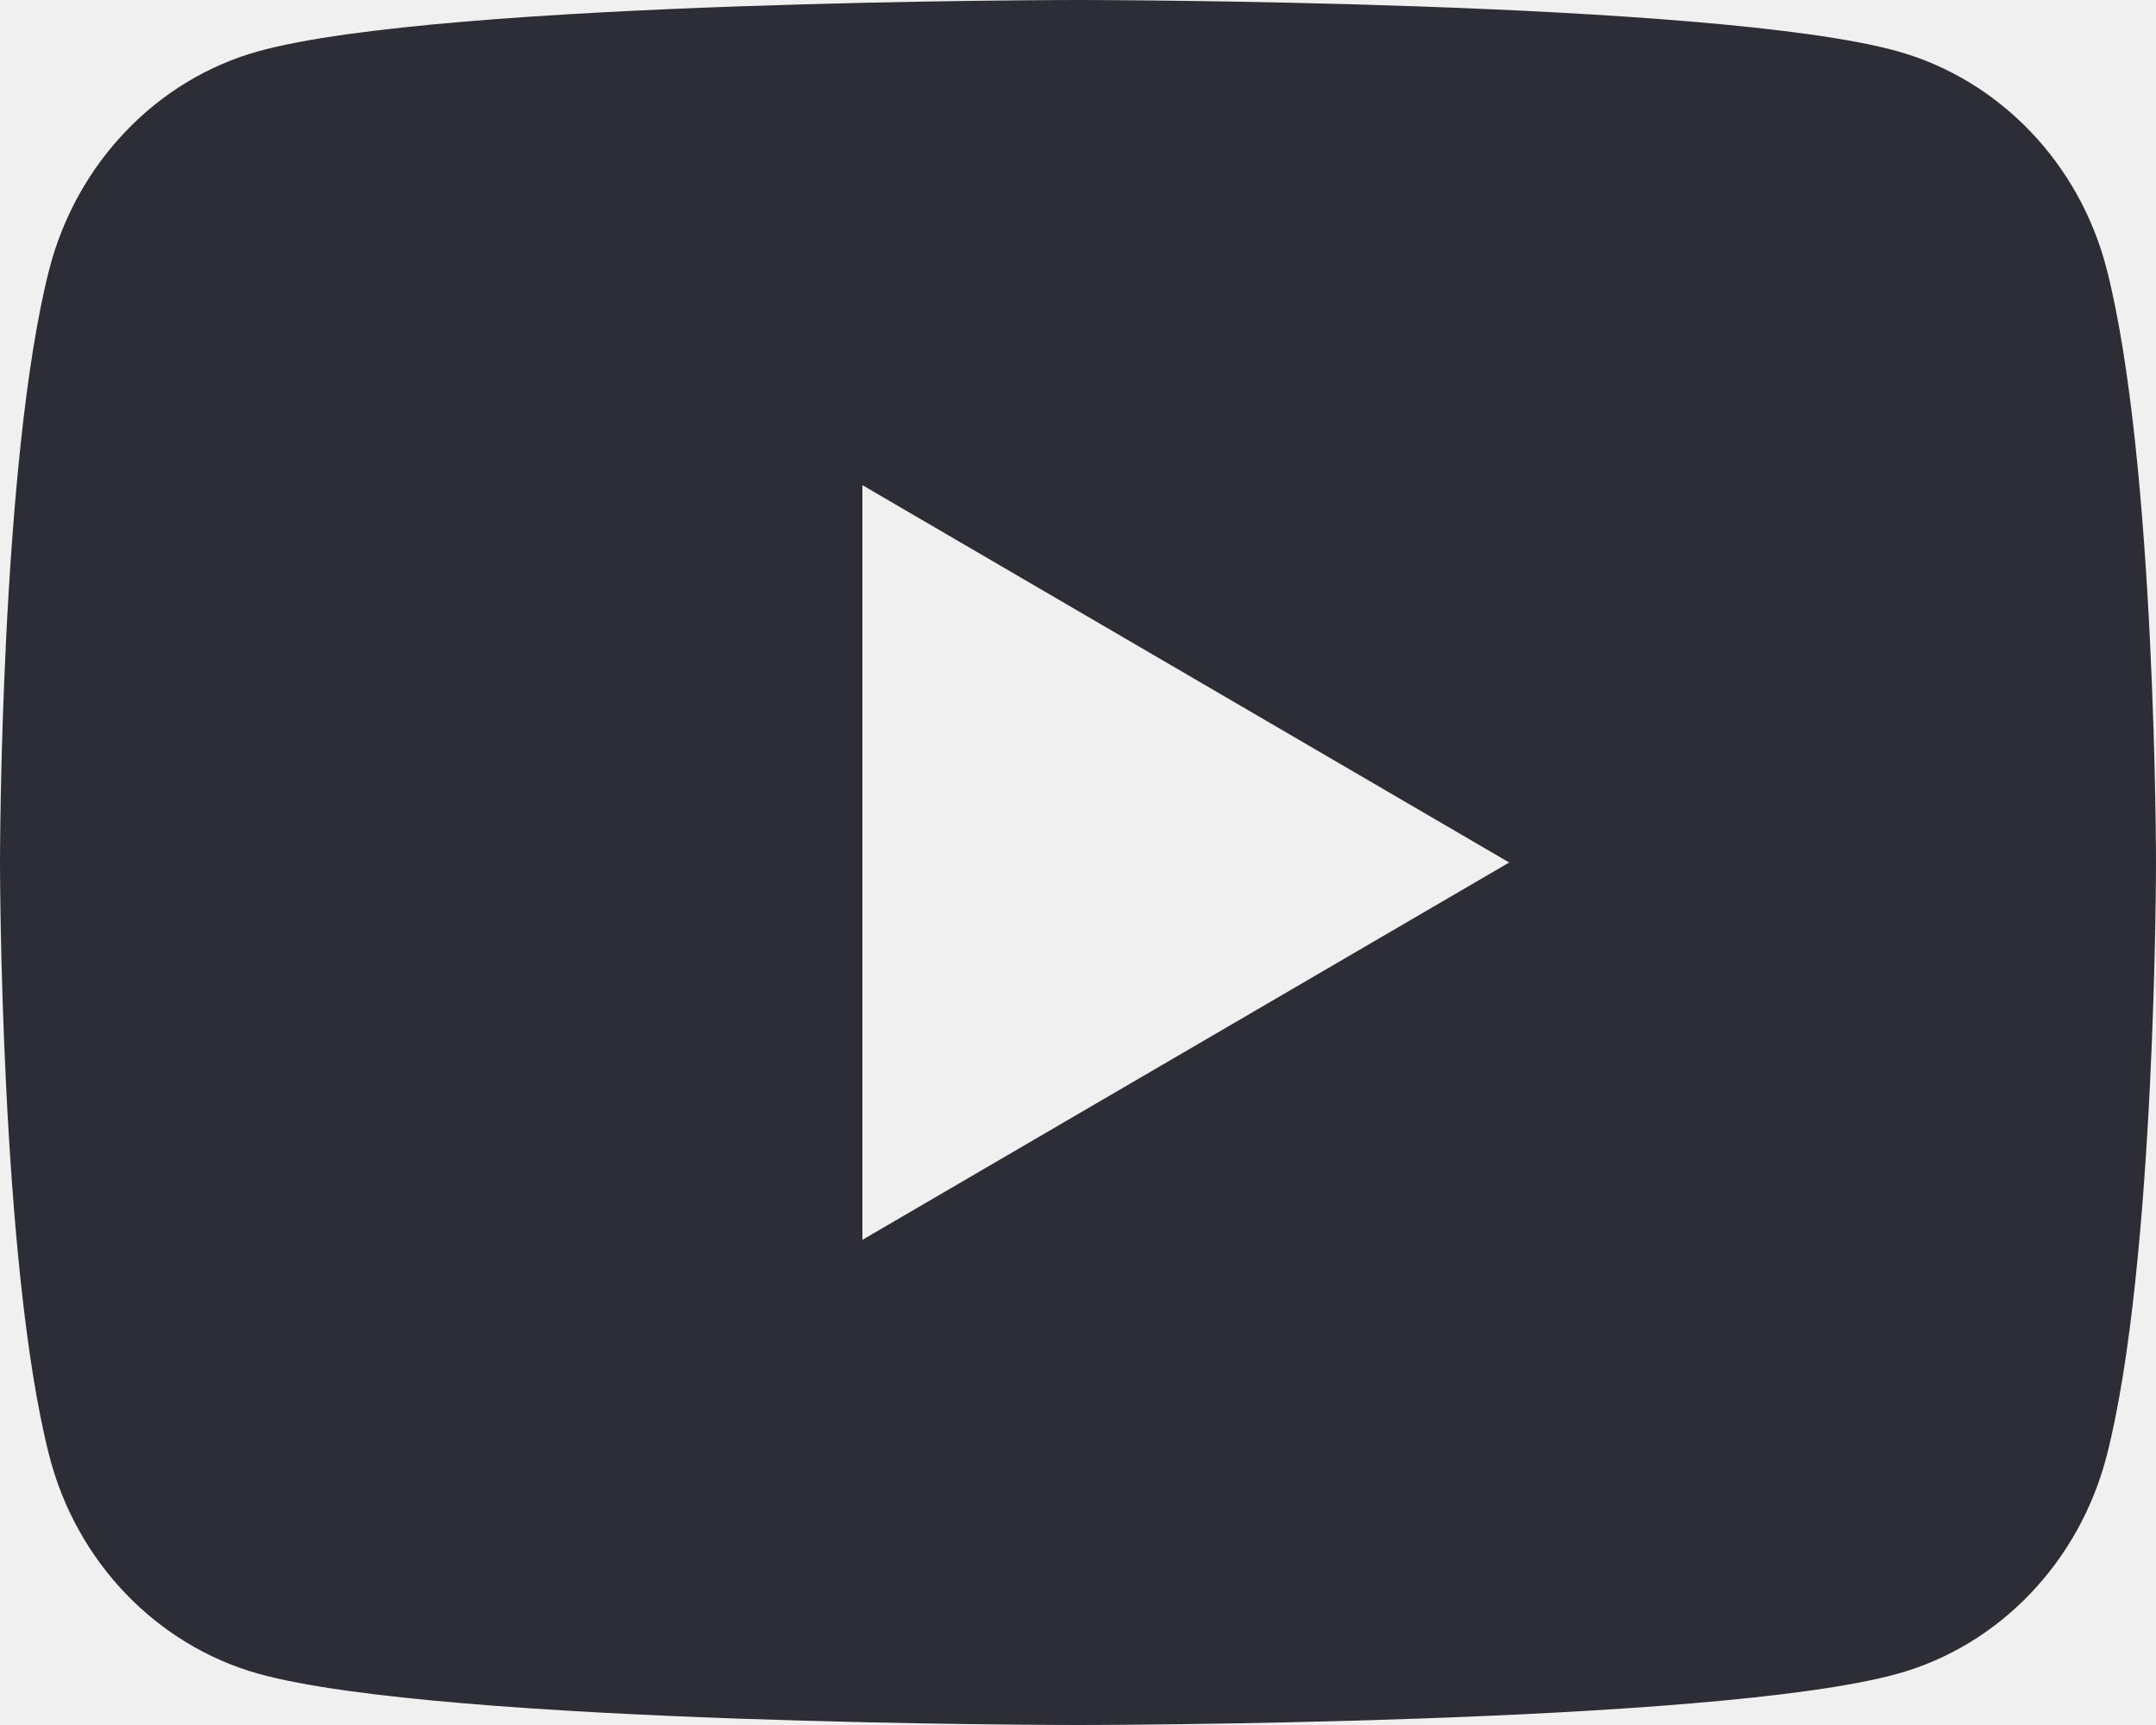
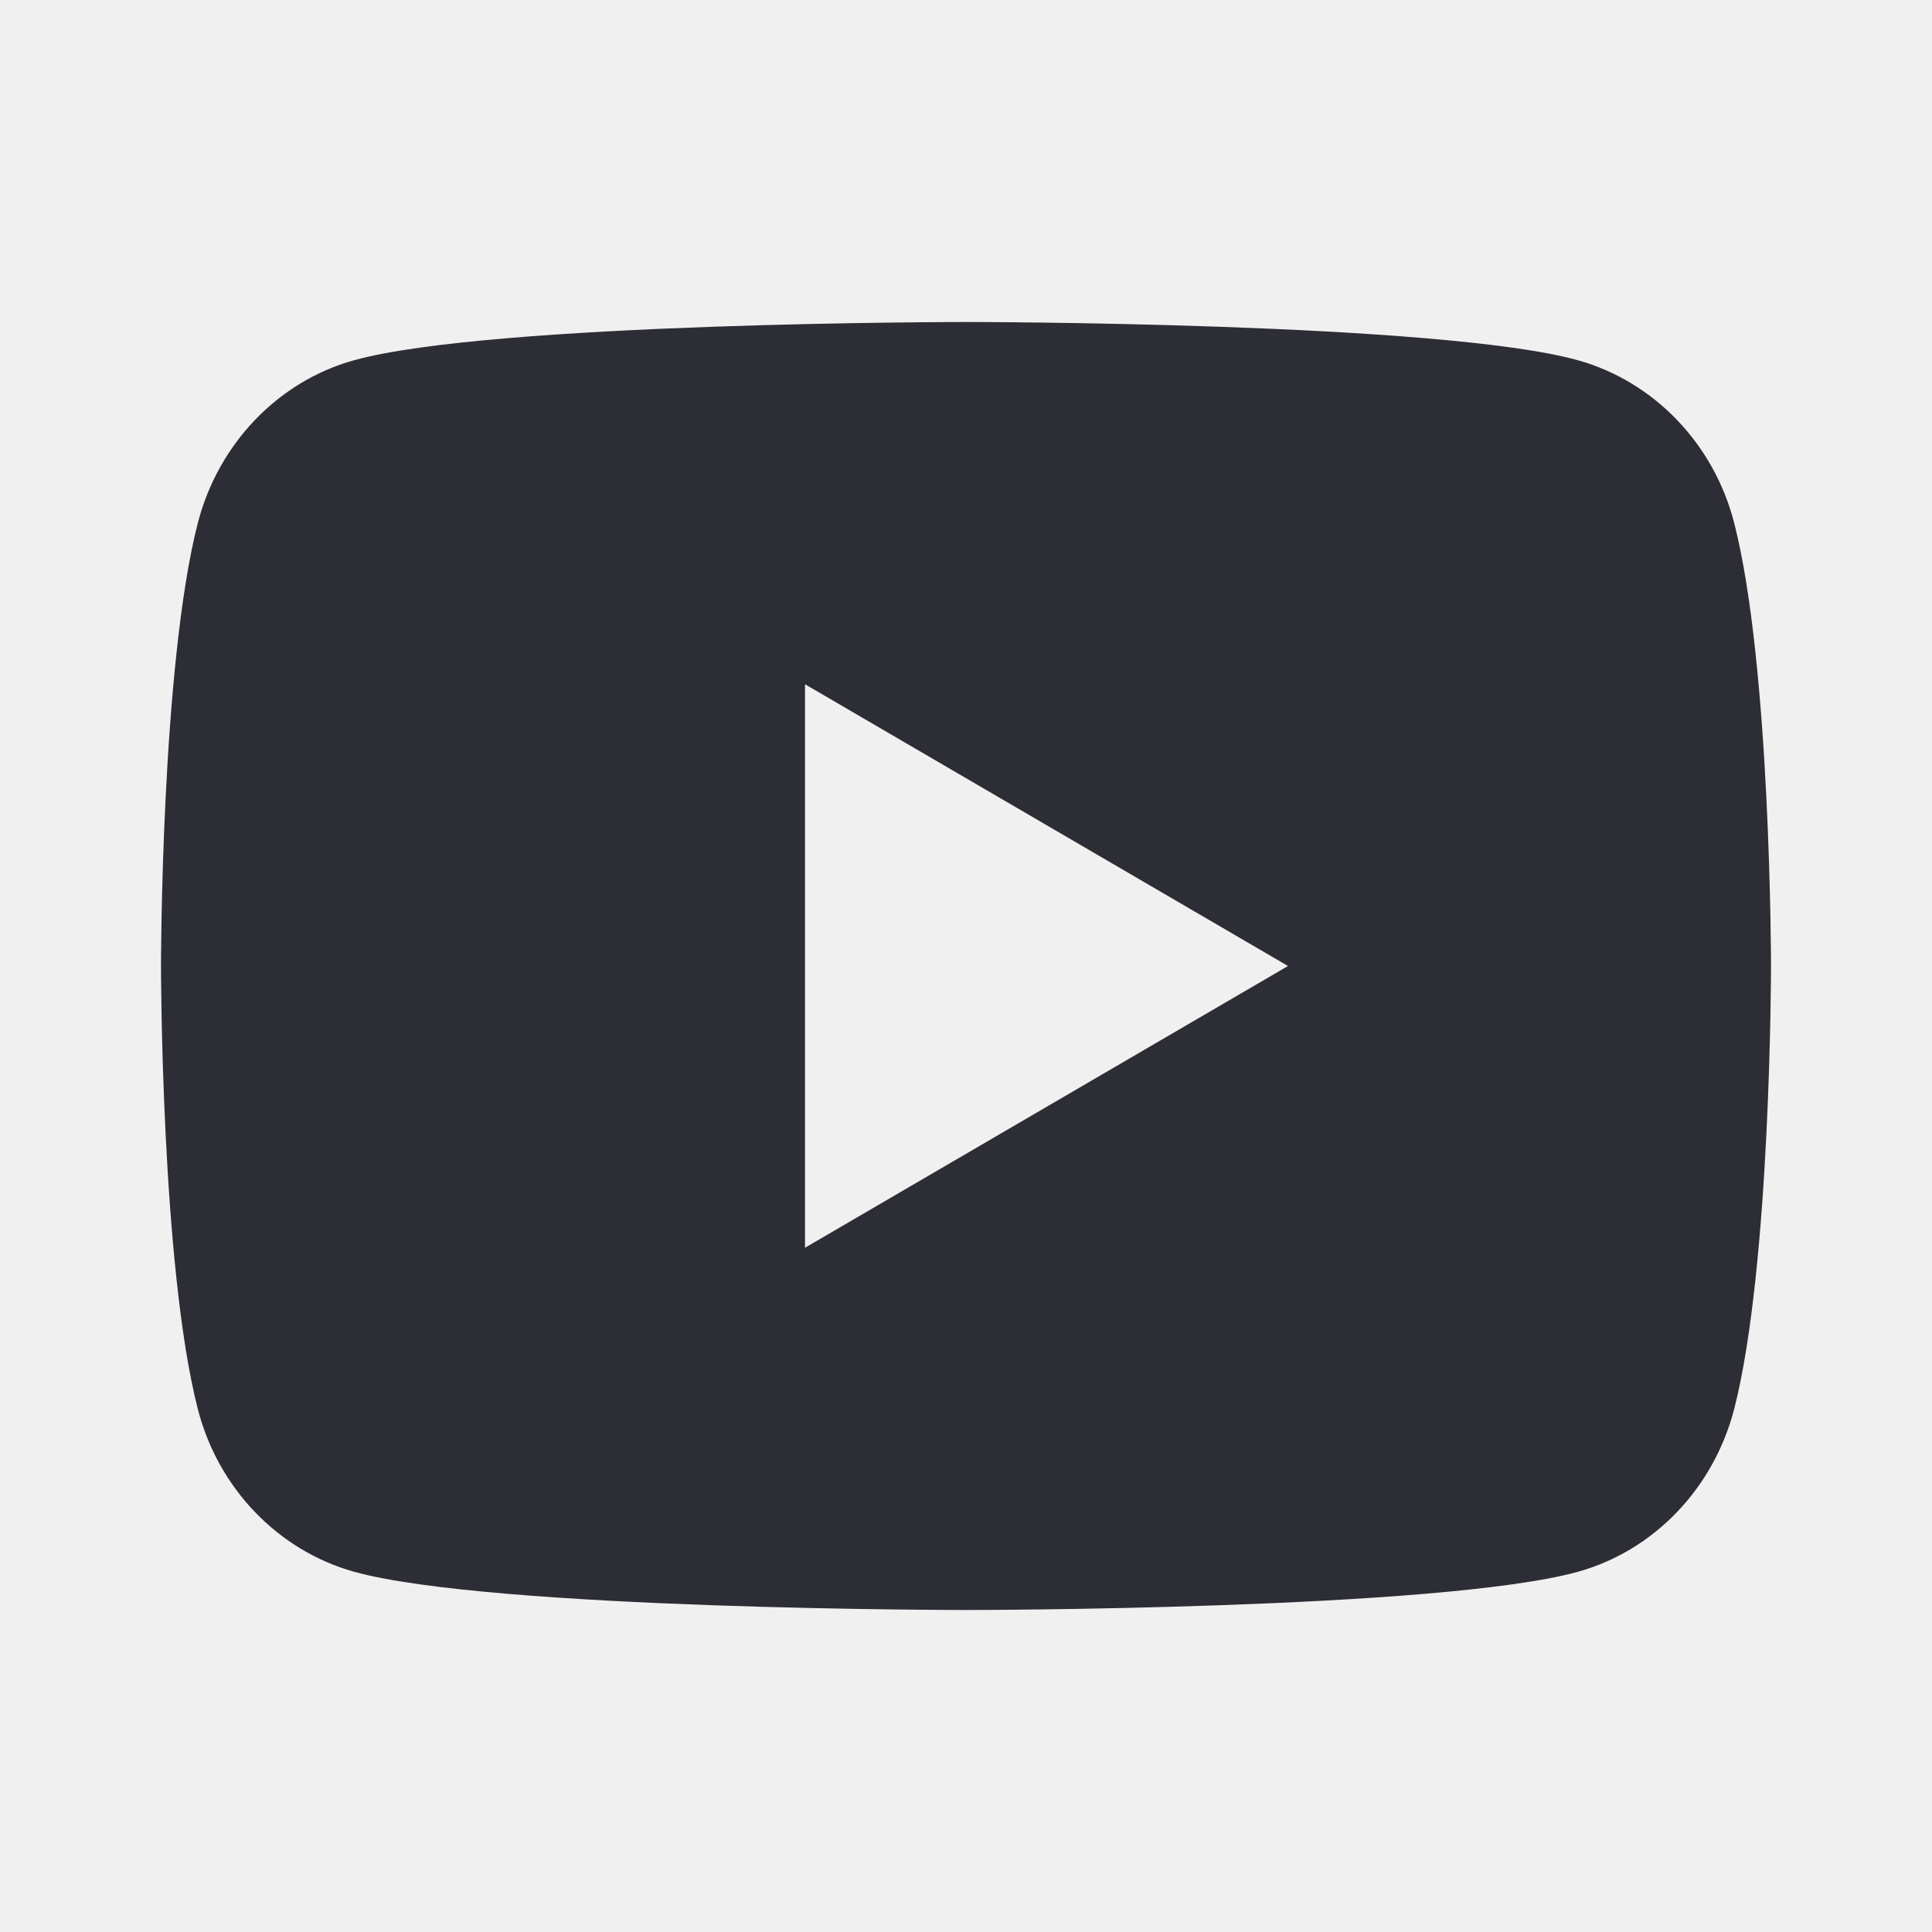
- <svg xmlns="http://www.w3.org/2000/svg" width="20" height="16" viewBox="0 0 20 16" fill="none">
-   <path d="M19.543 2.498C20 4.28 20 8 20 8C20 8 20 11.72 19.543 13.502C19.289 14.487 18.546 15.262 17.605 15.524C15.896 16 10 16 10 16C10 16 4.107 16 2.395 15.524C1.45 15.258 0.708 14.484 0.457 13.502C2.98023e-08 11.72 0 8 0 8C0 8 2.98023e-08 4.28 0.457 2.498C0.711 1.513 1.454 0.738 2.395 0.476C4.107 -1.78814e-07 10 0 10 0C10 0 15.896 -1.78814e-07 17.605 0.476C18.55 0.742 19.292 1.516 19.543 2.498ZM8 11.5L14 8L8 4.5V11.5Z" fill="#2C2D35" />
+ <svg xmlns="http://www.w3.org/2000/svg" width="24" height="24" viewBox="0 0 24 24" fill="none">
+   <g clip-path="url(#clip0_10_337)">
+     <path d="M21.543 6.498C22 8.28 22 12 22 12C22 12 22 15.72 21.543 17.502C21.289 18.487 20.546 19.262 19.605 19.524C17.896 20 12 20 12 20C12 20 6.107 20 4.395 19.524C3.45 19.258 2.708 18.484 2.457 17.502C2 15.72 2 12 2 12C2 12 2 8.28 2.457 6.498C2.711 5.513 3.454 4.738 4.395 4.476C6.107 4 12 4 12 4C12 4 17.896 4 19.605 4.476C20.55 4.742 21.292 5.516 21.543 6.498ZM10 15.5L16 12L10 8.5V15.5Z" fill="#2C2D35" />
+   </g>
+   <defs>
+     <clipPath id="clip0_10_337">
+       <rect width="24" height="24" fill="white" />
+     </clipPath>
+   </defs>
</svg>
